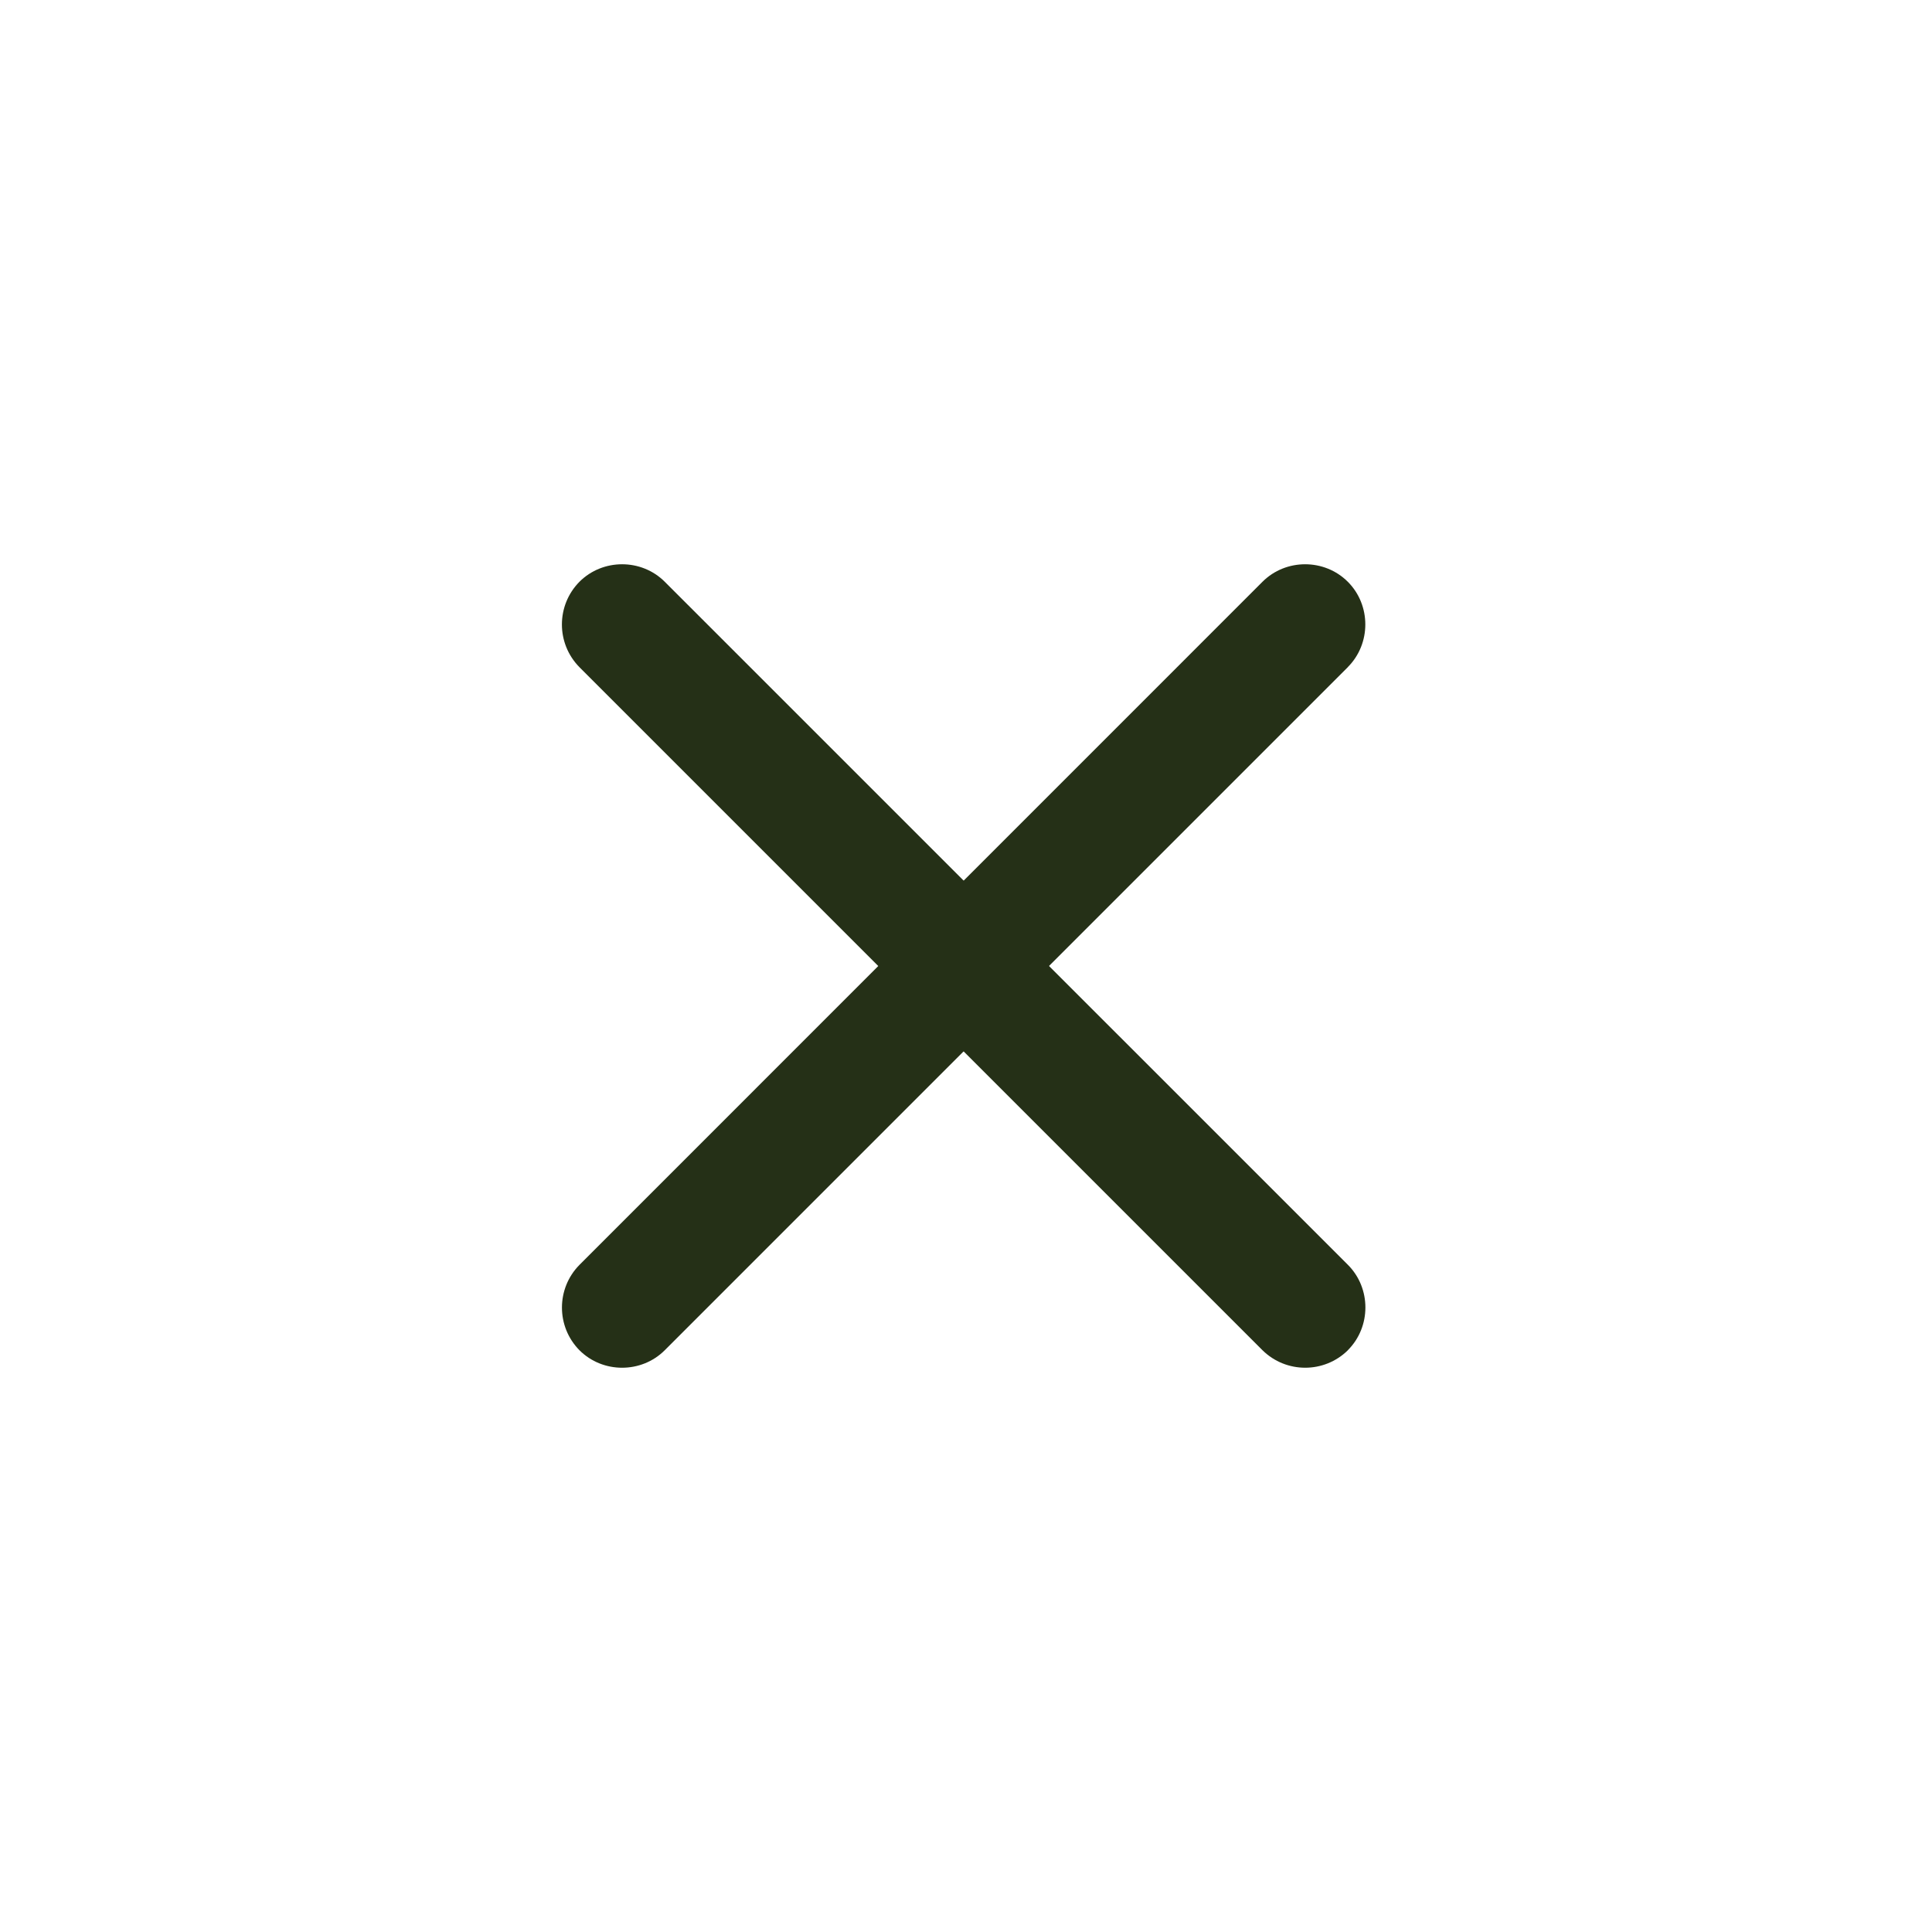
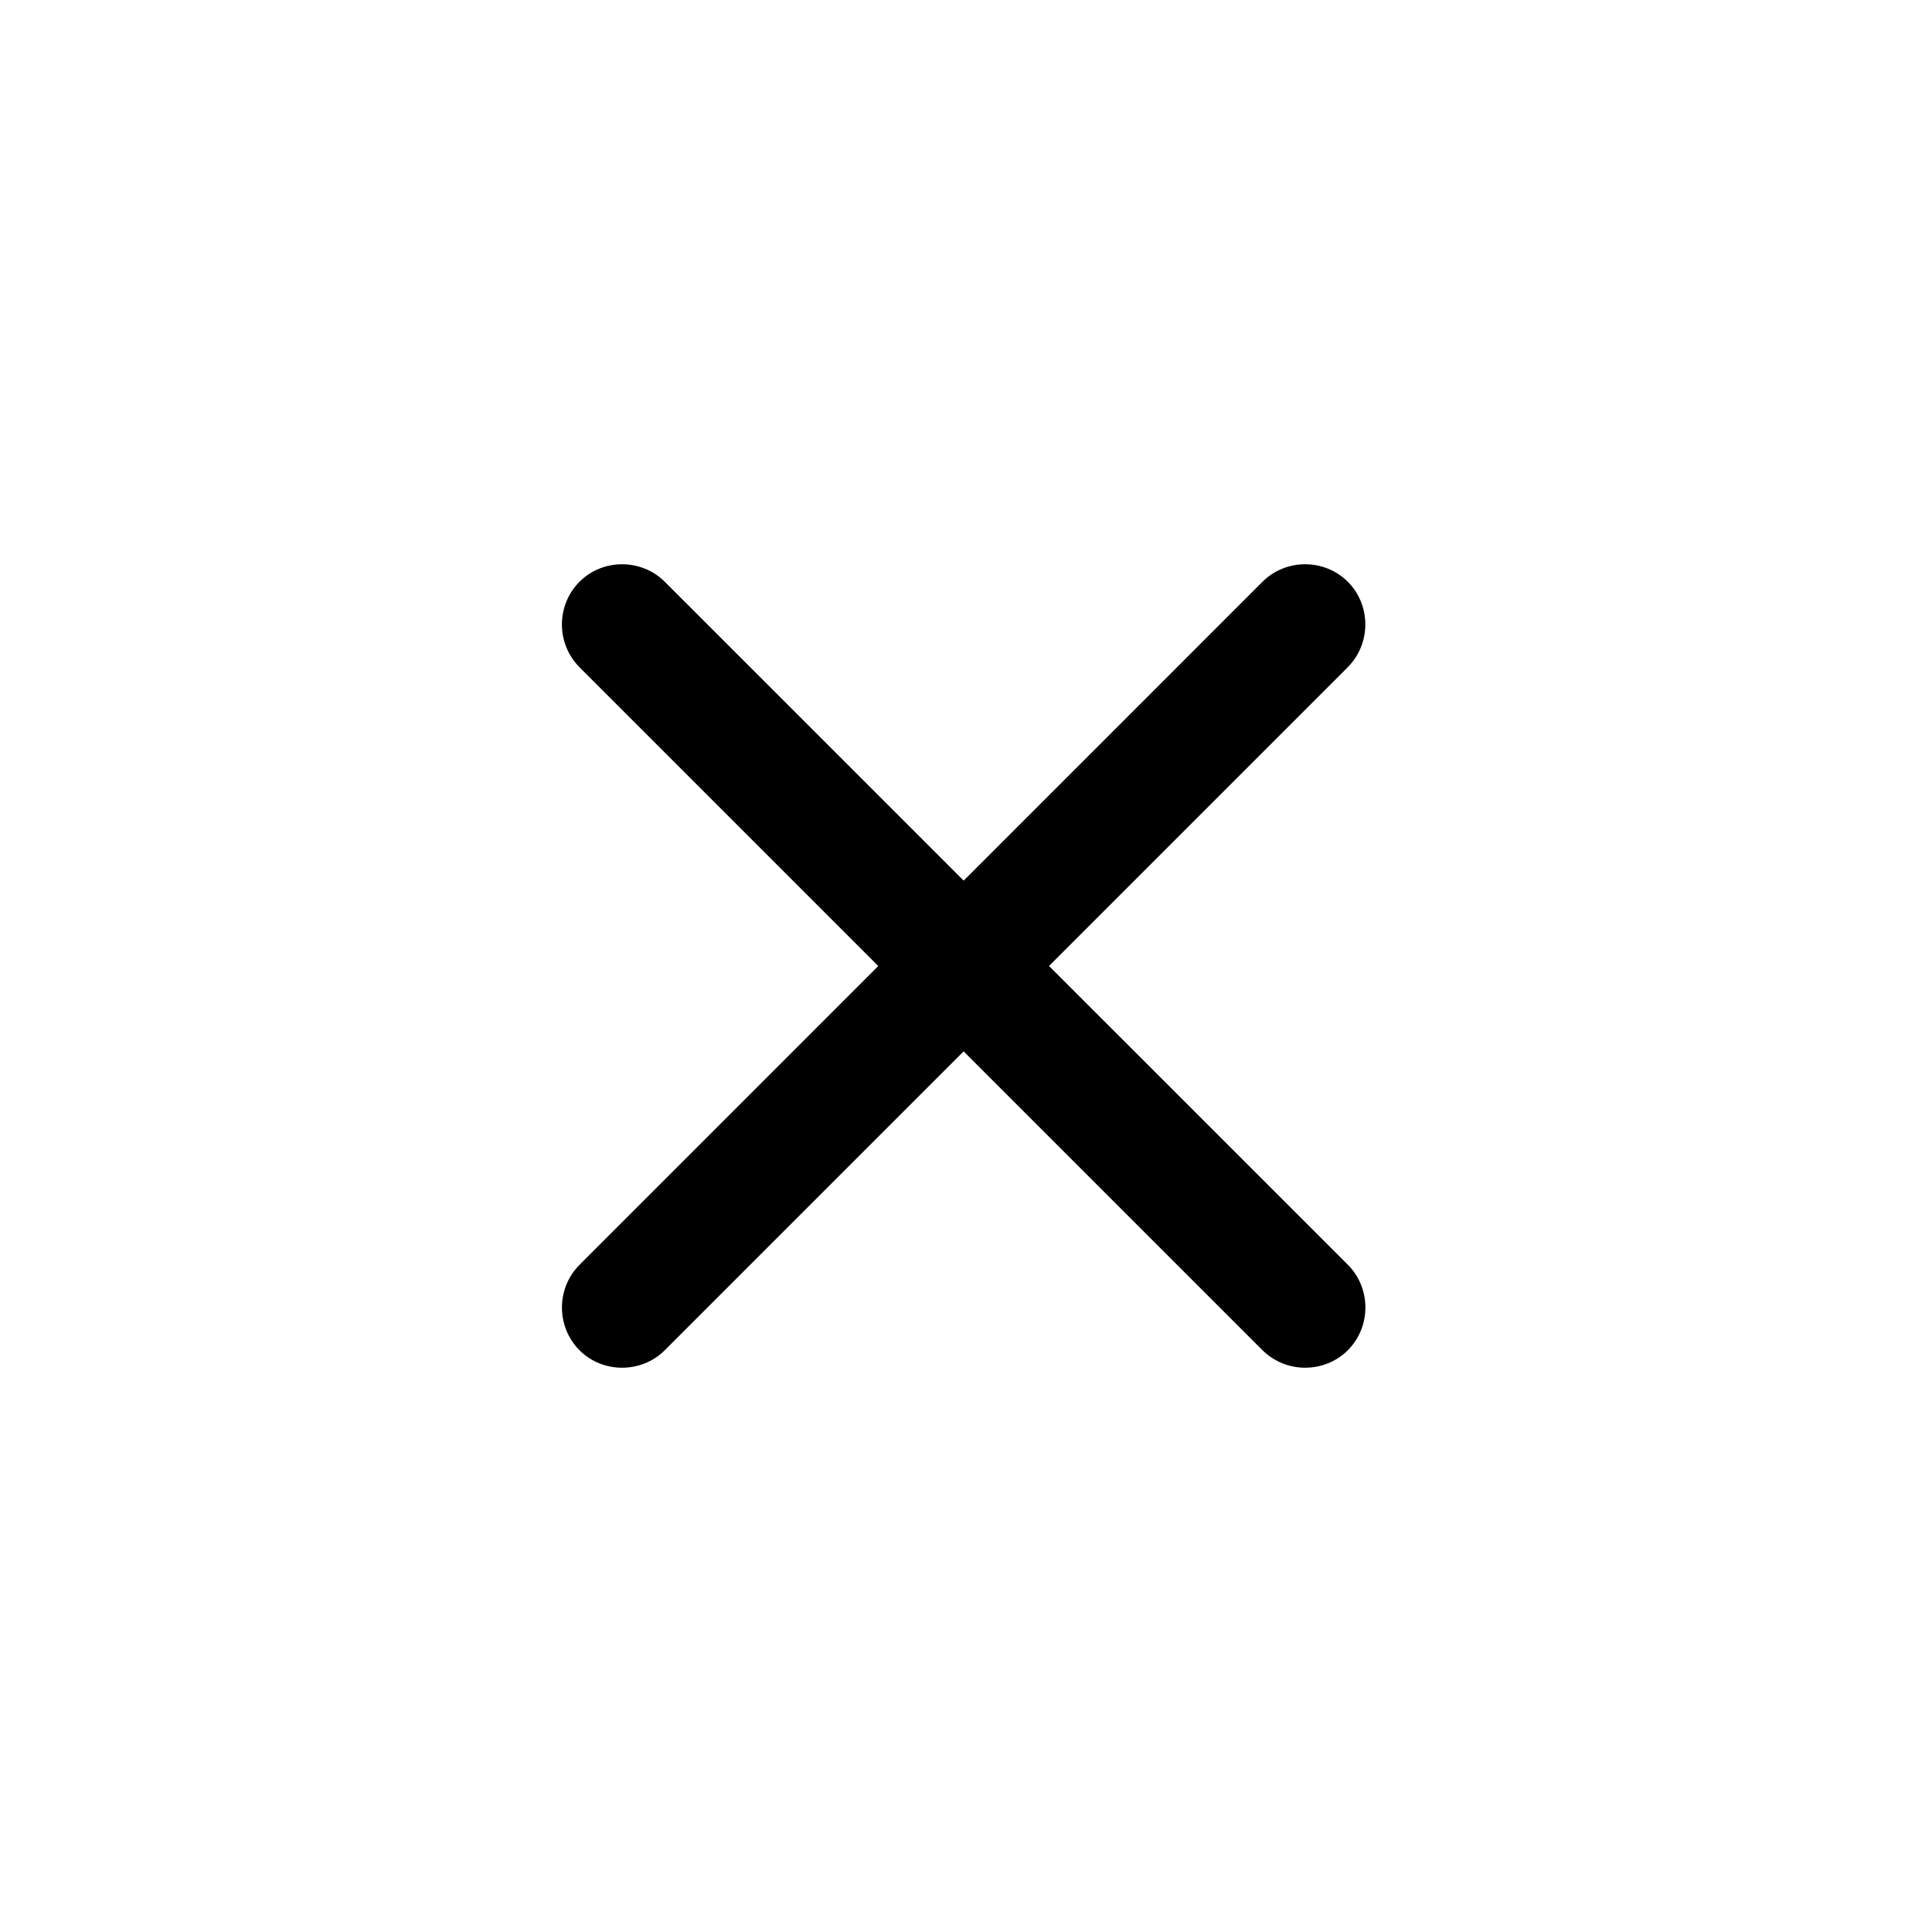
<svg xmlns="http://www.w3.org/2000/svg" width="24" height="24" fill="none" viewBox="0 0 24 24">
  <g class="cross">
    <g class="cross">
-       <path fill="#253017" d="m16.744 8.287-8.486 8.486c-.29.29-.77.29-1.06 0a.755.755 0 0 1 0-1.06l8.485-8.486c.29-.29.77-.29 1.06 0 .29.29.29.77 0 1.06Z" class="Vector" />
-       <path fill="#253017" d="M16.744 16.773a.756.756 0 0 1-1.061 0L7.198 8.288a.755.755 0 0 1 0-1.061c.29-.29.77-.29 1.06 0l8.486 8.485c.29.29.29.77 0 1.06Z" class="Vector" />
+       <path fill="currentColor" d="m16.744 8.287-8.486 8.486c-.29.29-.77.29-1.06 0a.755.755 0 0 1 0-1.06l8.485-8.486c.29-.29.77-.29 1.06 0 .29.29.29.77 0 1.06Z" class="Vector" />
+       <path fill="currentColor" d="M16.744 16.773a.756.756 0 0 1-1.061 0L7.198 8.288a.755.755 0 0 1 0-1.061c.29-.29.77-.29 1.06 0l8.486 8.485c.29.29.29.77 0 1.06Z" class="Vector" />
    </g>
  </g>
</svg>
